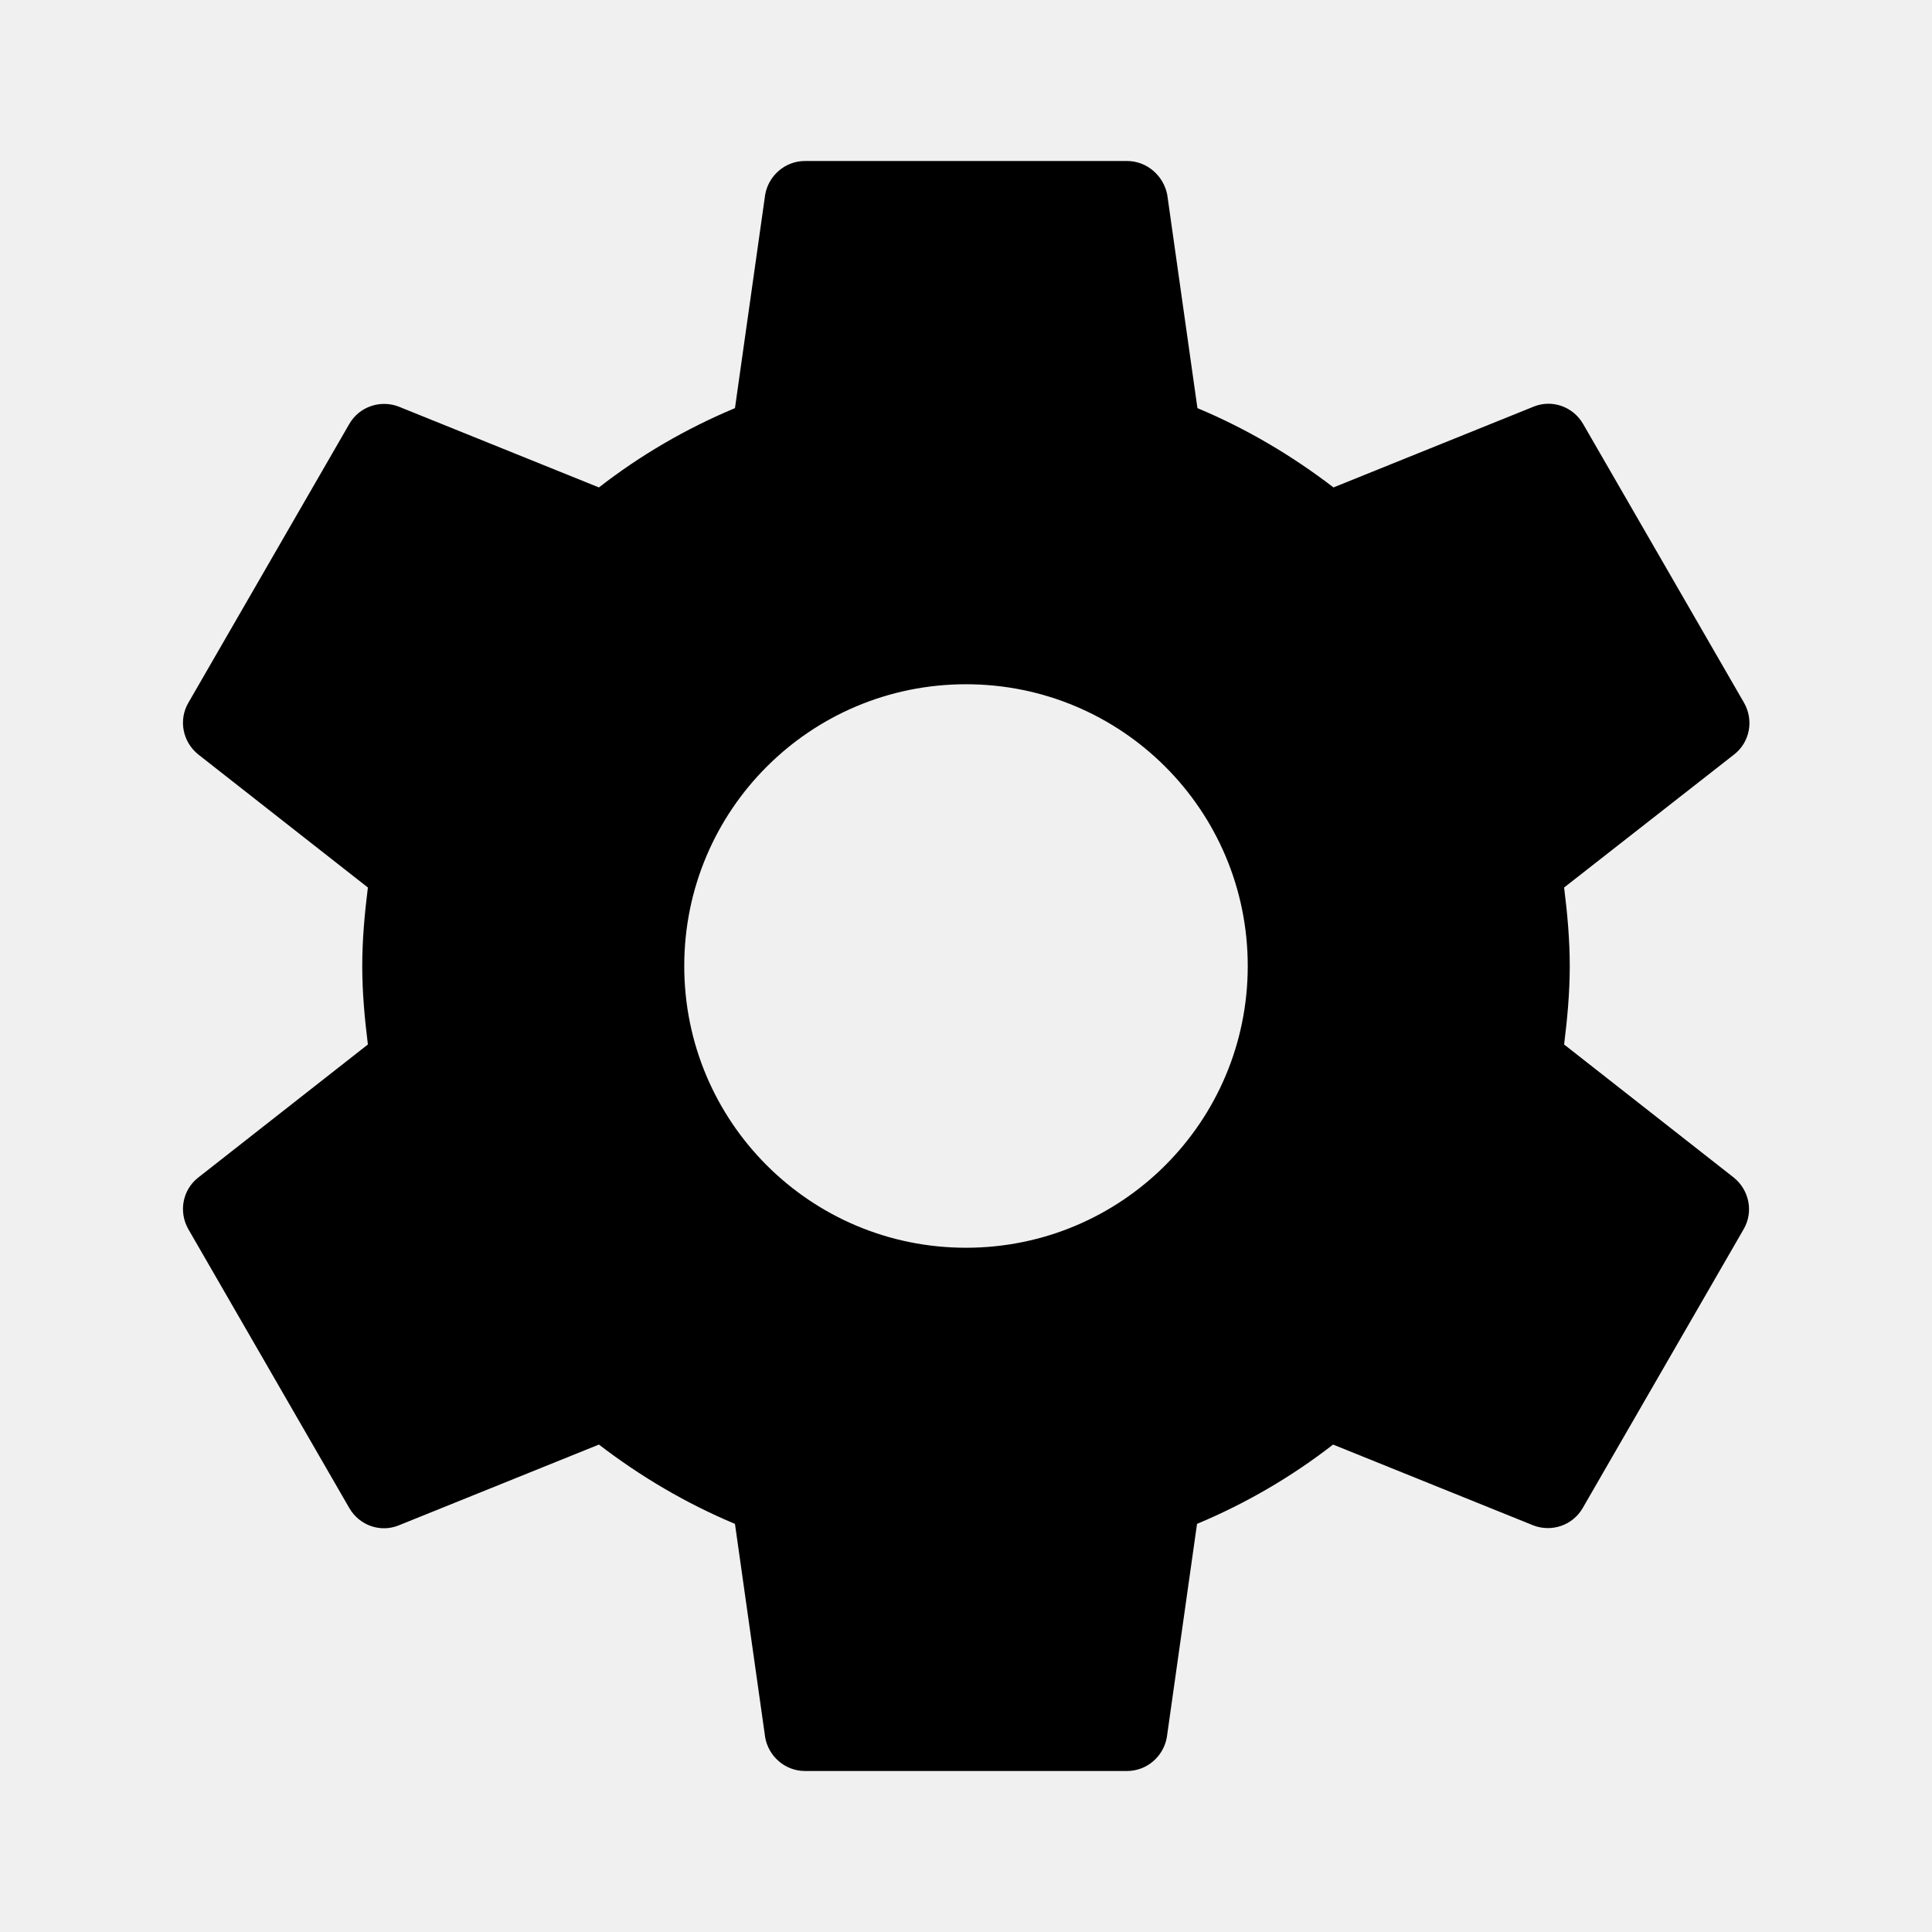
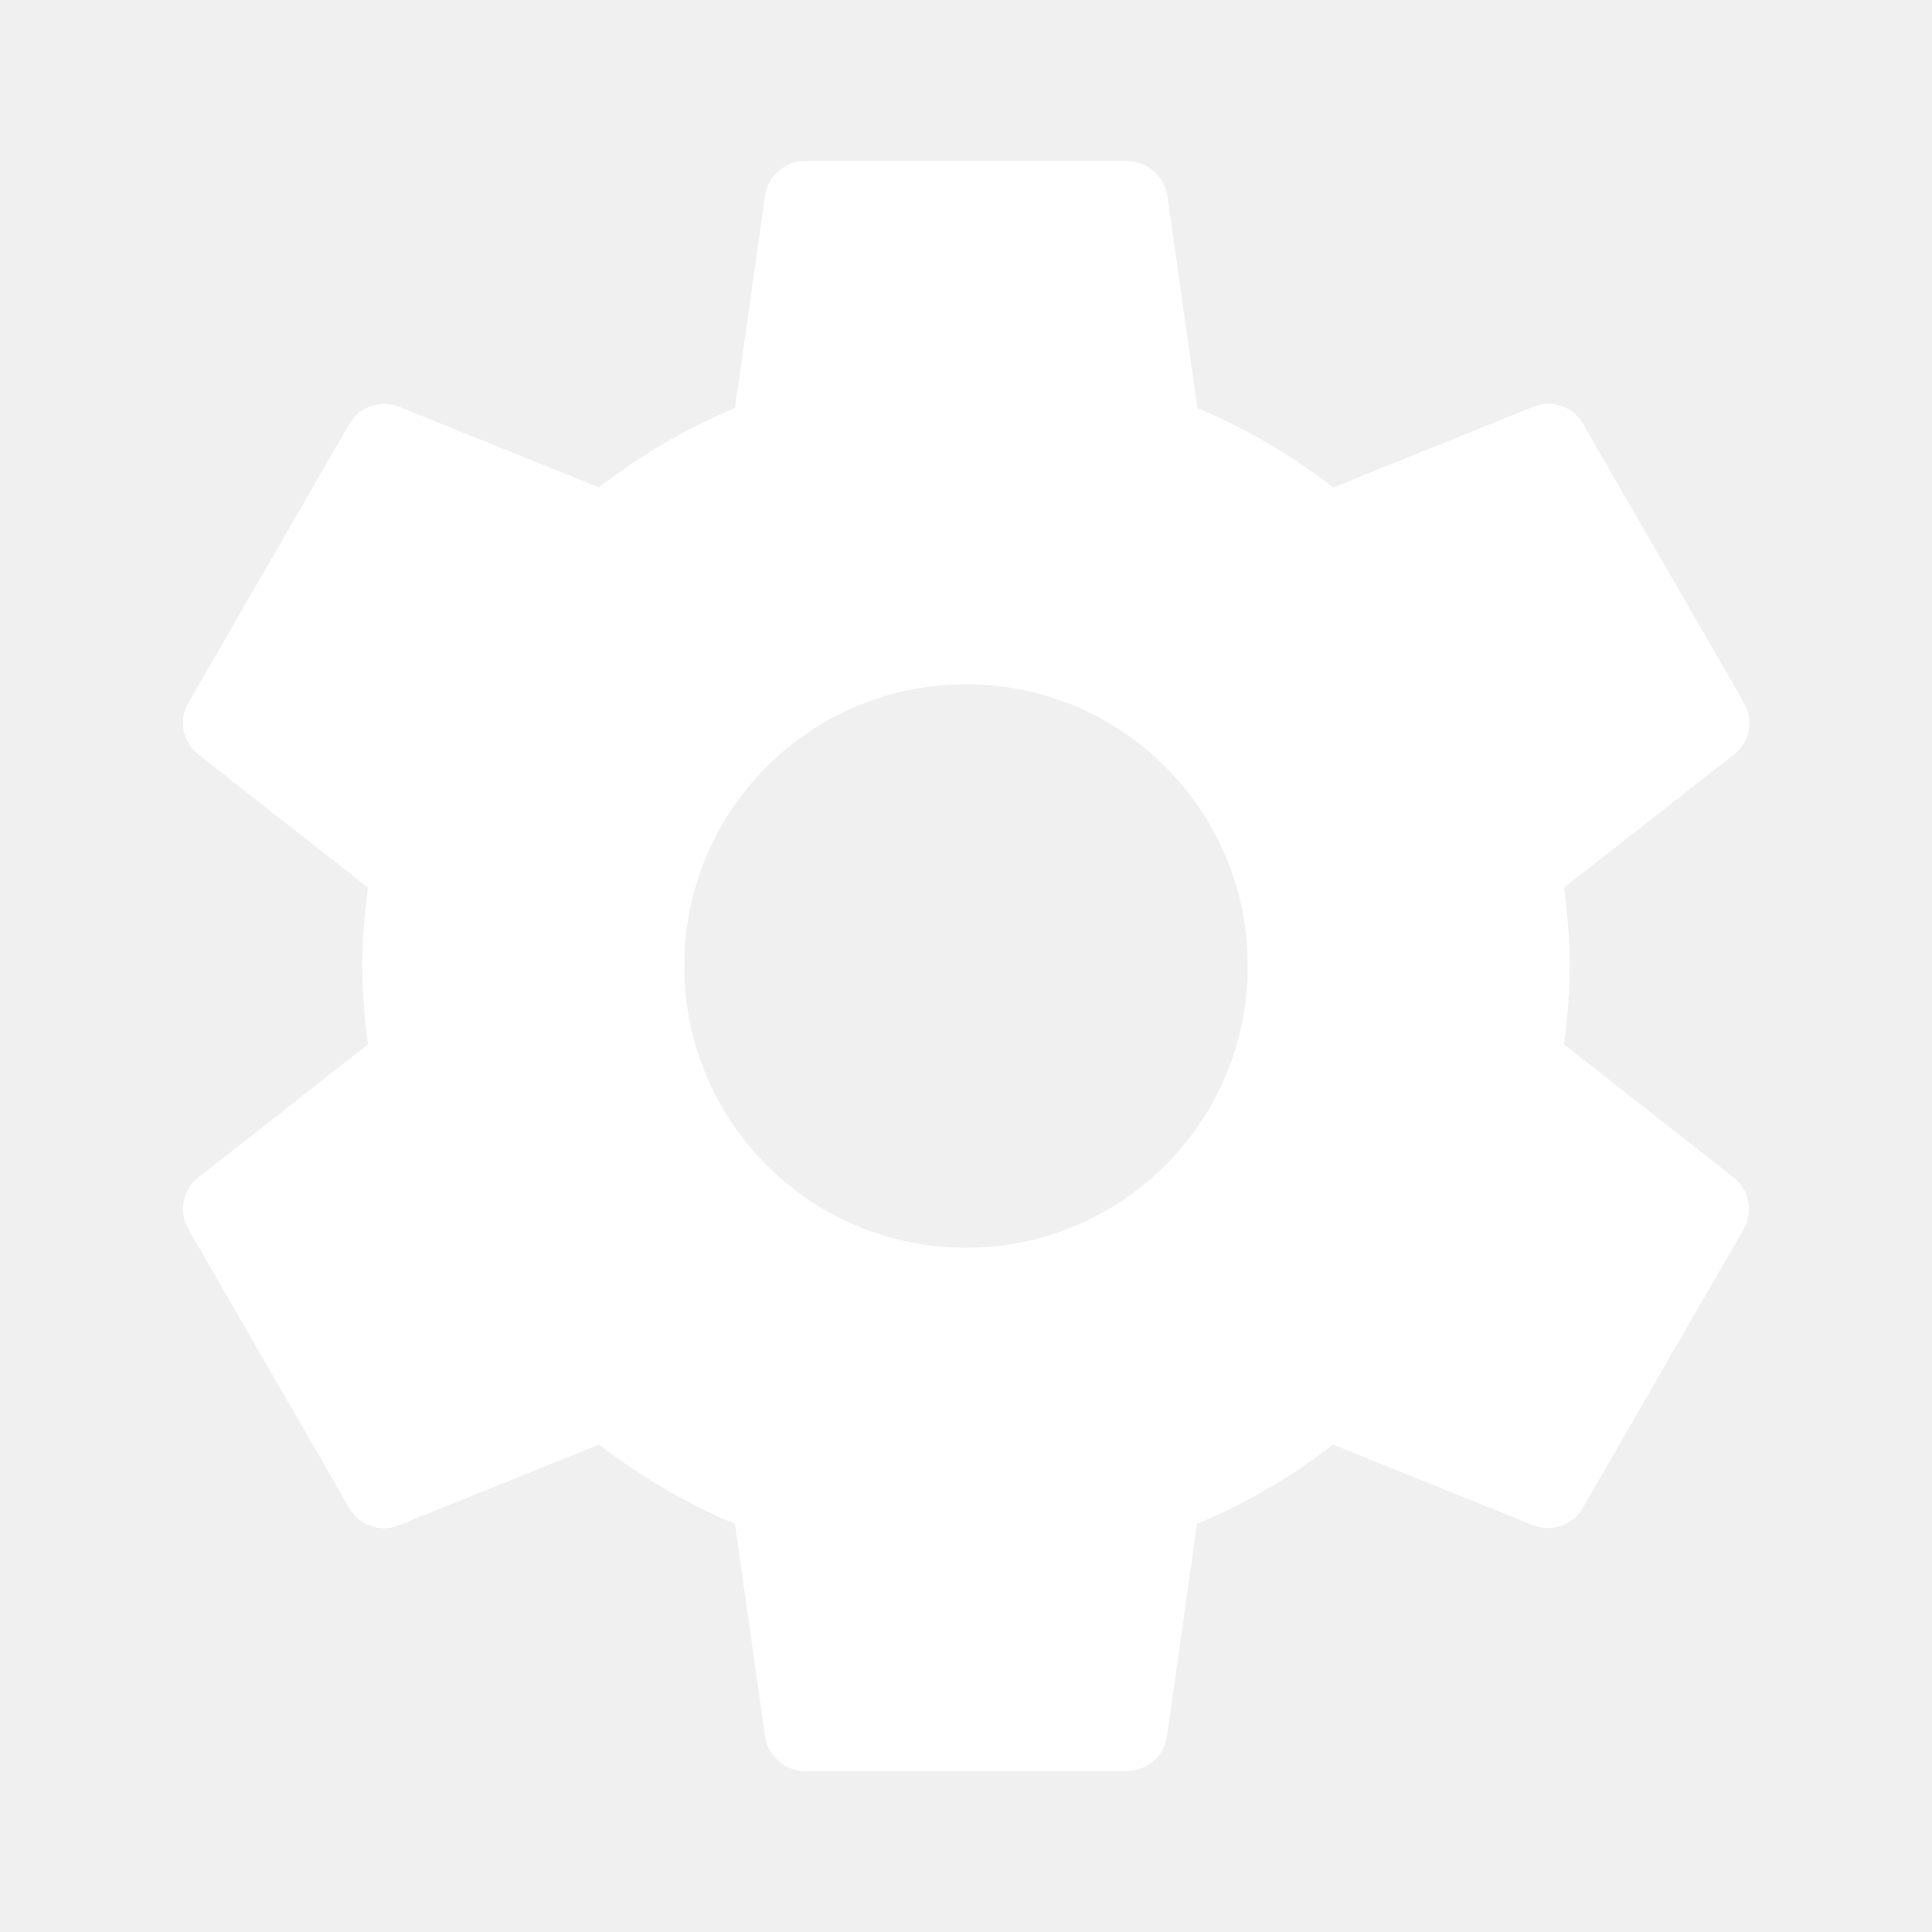
<svg xmlns="http://www.w3.org/2000/svg" width="48" height="48" viewBox="0 0 48 48">
  <path d="M0 0h48v48h-48z" fill="none" />
-   <path d="M38.86 25.95c.08-.64.14-1.29.14-1.95s-.06-1.31-.14-1.95l4.23-3.31c.38-.3.49-.84.24-1.28l-4-6.93c-.25-.43-.77-.61-1.22-.43l-4.98 2.01c-1.03-.79-2.16-1.46-3.38-1.97l-.75-5.3c-.09-.47-.5-.84-1-.84h-8c-.5 0-.91.37-.99.84l-.75 5.3c-1.22.51-2.35 1.17-3.38 1.97l-4.98-2.01c-.45-.17-.97 0-1.22.43l-4 6.93c-.25.43-.14.97.24 1.28l4.22 3.31c-.08.64-.14 1.29-.14 1.95s.06 1.31.14 1.95l-4.22 3.31c-.38.3-.49.84-.24 1.28l4 6.93c.25.43.77.61 1.22.43l4.98-2.01c1.03.79 2.16 1.46 3.38 1.97l.75 5.3c.08.47.49.84.99.84h8c.5 0 .91-.37.99-.84l.75-5.3c1.22-.51 2.35-1.17 3.38-1.97l4.98 2.01c.45.17.97 0 1.22-.43l4-6.93c.25-.43.14-.97-.24-1.28l-4.22-3.31zm-14.86 5.05c-3.87 0-7-3.13-7-7s3.13-7 7-7 7 3.13 7 7-3.13 7-7 7z" />
+   <path fill="white" d="M38.86 25.95c.08-.64.14-1.29.14-1.95s-.06-1.31-.14-1.95l4.23-3.31c.38-.3.49-.84.24-1.28l-4-6.93c-.25-.43-.77-.61-1.22-.43l-4.98 2.01c-1.03-.79-2.16-1.46-3.38-1.97l-.75-5.3c-.09-.47-.5-.84-1-.84h-8c-.5 0-.91.37-.99.84l-.75 5.3c-1.22.51-2.35 1.17-3.38 1.97l-4.98-2.01c-.45-.17-.97 0-1.22.43l-4 6.93c-.25.43-.14.97.24 1.28l4.22 3.31c-.08.64-.14 1.29-.14 1.95s.06 1.31.14 1.95l-4.22 3.31c-.38.3-.49.84-.24 1.28l4 6.93c.25.43.77.61 1.22.43l4.98-2.01c1.03.79 2.16 1.46 3.38 1.97l.75 5.3c.08.47.49.84.99.84h8c.5 0 .91-.37.99-.84l.75-5.3c1.22-.51 2.35-1.17 3.38-1.97l4.98 2.01c.45.17.97 0 1.22-.43l4-6.93c.25-.43.14-.97-.24-1.28l-4.22-3.31zm-14.86 5.05c-3.87 0-7-3.13-7-7s3.13-7 7-7 7 3.13 7 7-3.13 7-7 7z" />
</svg>
